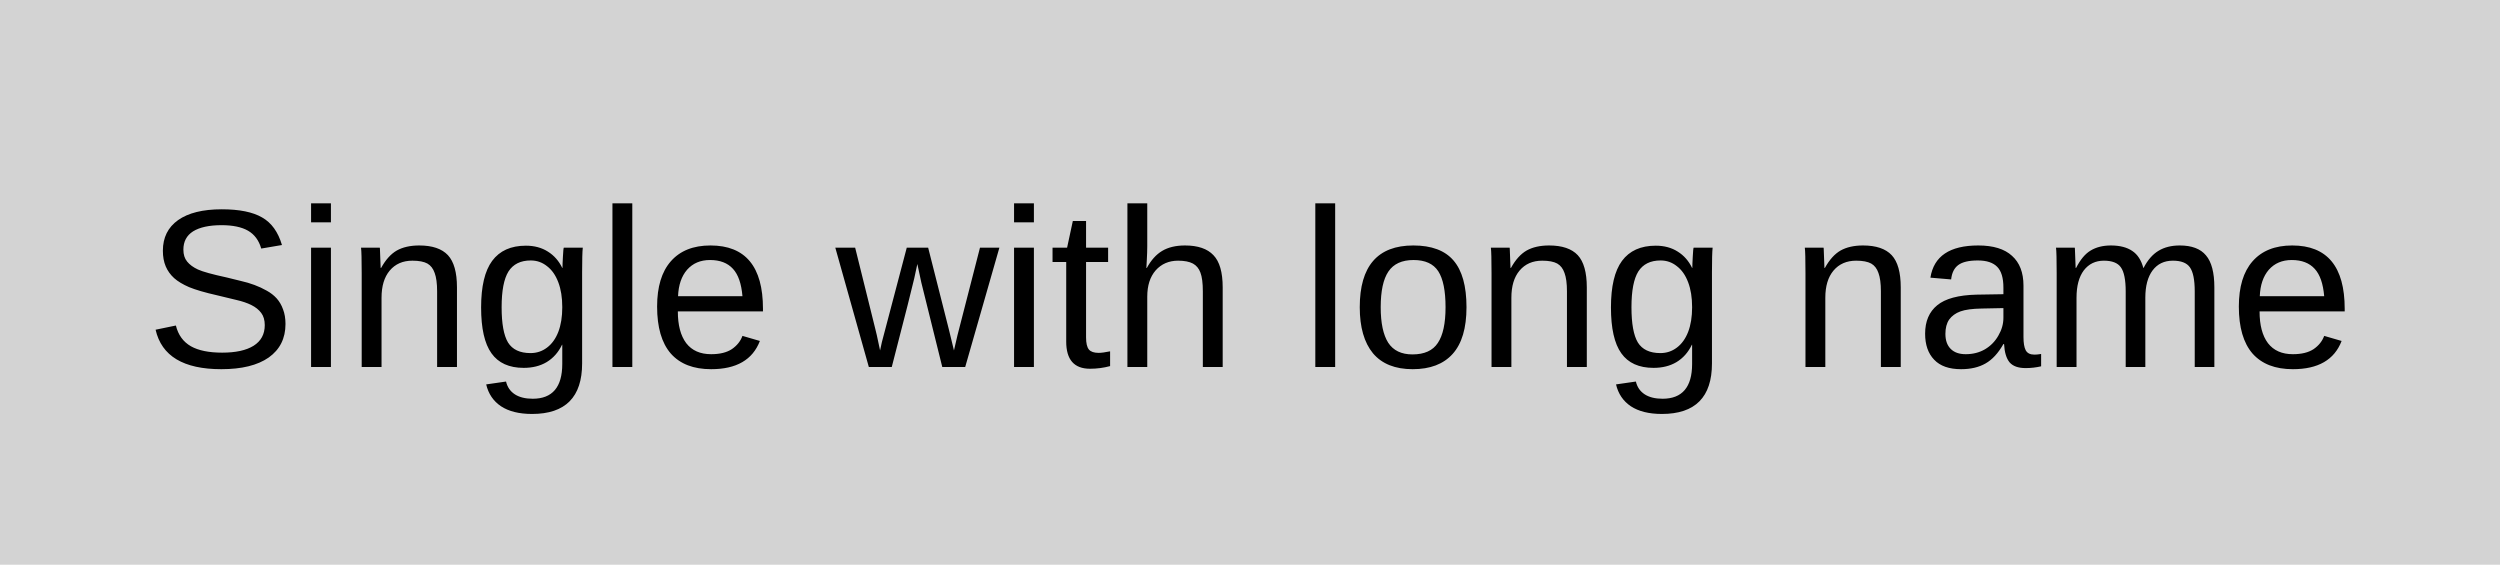
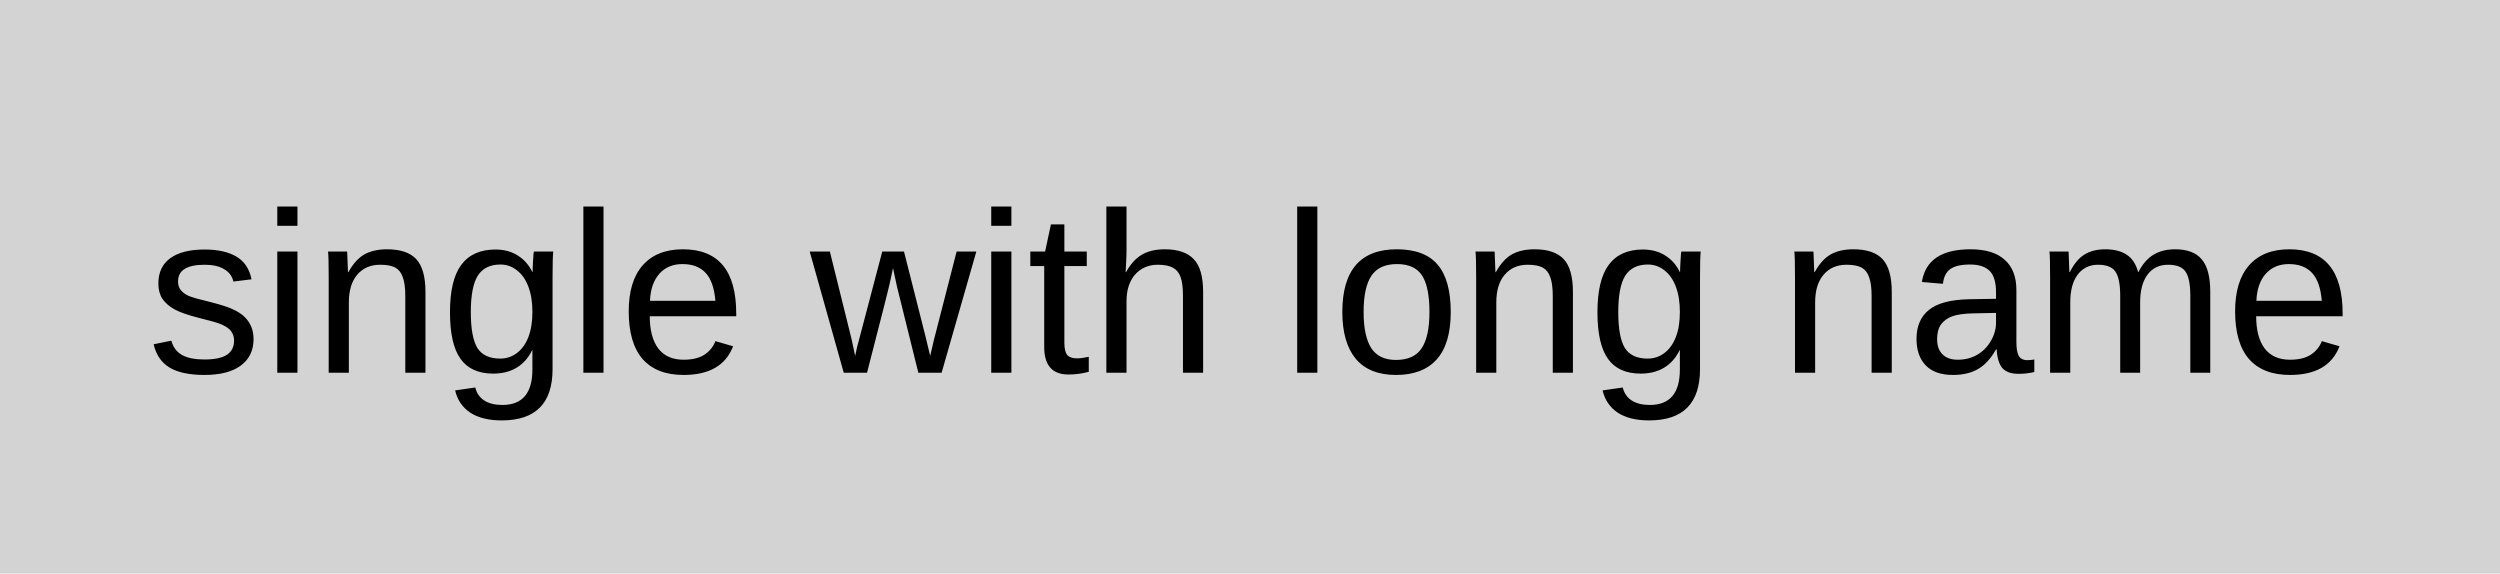
- <svg xmlns="http://www.w3.org/2000/svg" height="40" width="177.12">
+ <svg xmlns="http://www.w3.org/2000/svg" height="40" width="174.4">
  <defs>
    <style type="text/css">text{font-family:arial;font-size:16px;text-anchor:middle}g.item rect{fill:lightgray}g.item text{fill:black}g.dependency text{fill:white}</style>
  </defs>
  <symbol id="down-arrow" preserveAspectRatio="xMidYMax slice" viewBox="0,0,1,1">
    <polygon fill="darkgreen" points="0,0.8 0,0 1,0 1,0.8 0.5,1" />
  </symbol>
  <symbol id="right-arrow" preserveAspectRatio="xMaxYMid slice" viewBox="0,0,1,1">
    <polygon fill="darkred" points="0.8,0 0,0 0,1 0.8,1 1,0.5" />
  </symbol>
  <symbol id="up-arrow" preserveAspectRatio="xMidYMin slice" viewBox="0,0,1,1">
    <polygon fill="darkred" points="0,0.2 0,1 1,1 1,0.2 0.5,0" />
  </symbol>
  <g class="item">
-     <rect height="40" width="177.12" />
-     <text x="88.56" y="26">Single with long name</text>
+     <rect height="40" width="174.4" />
+     <text x="87.2" y="26">single with long name</text>
  </g>
</svg>
